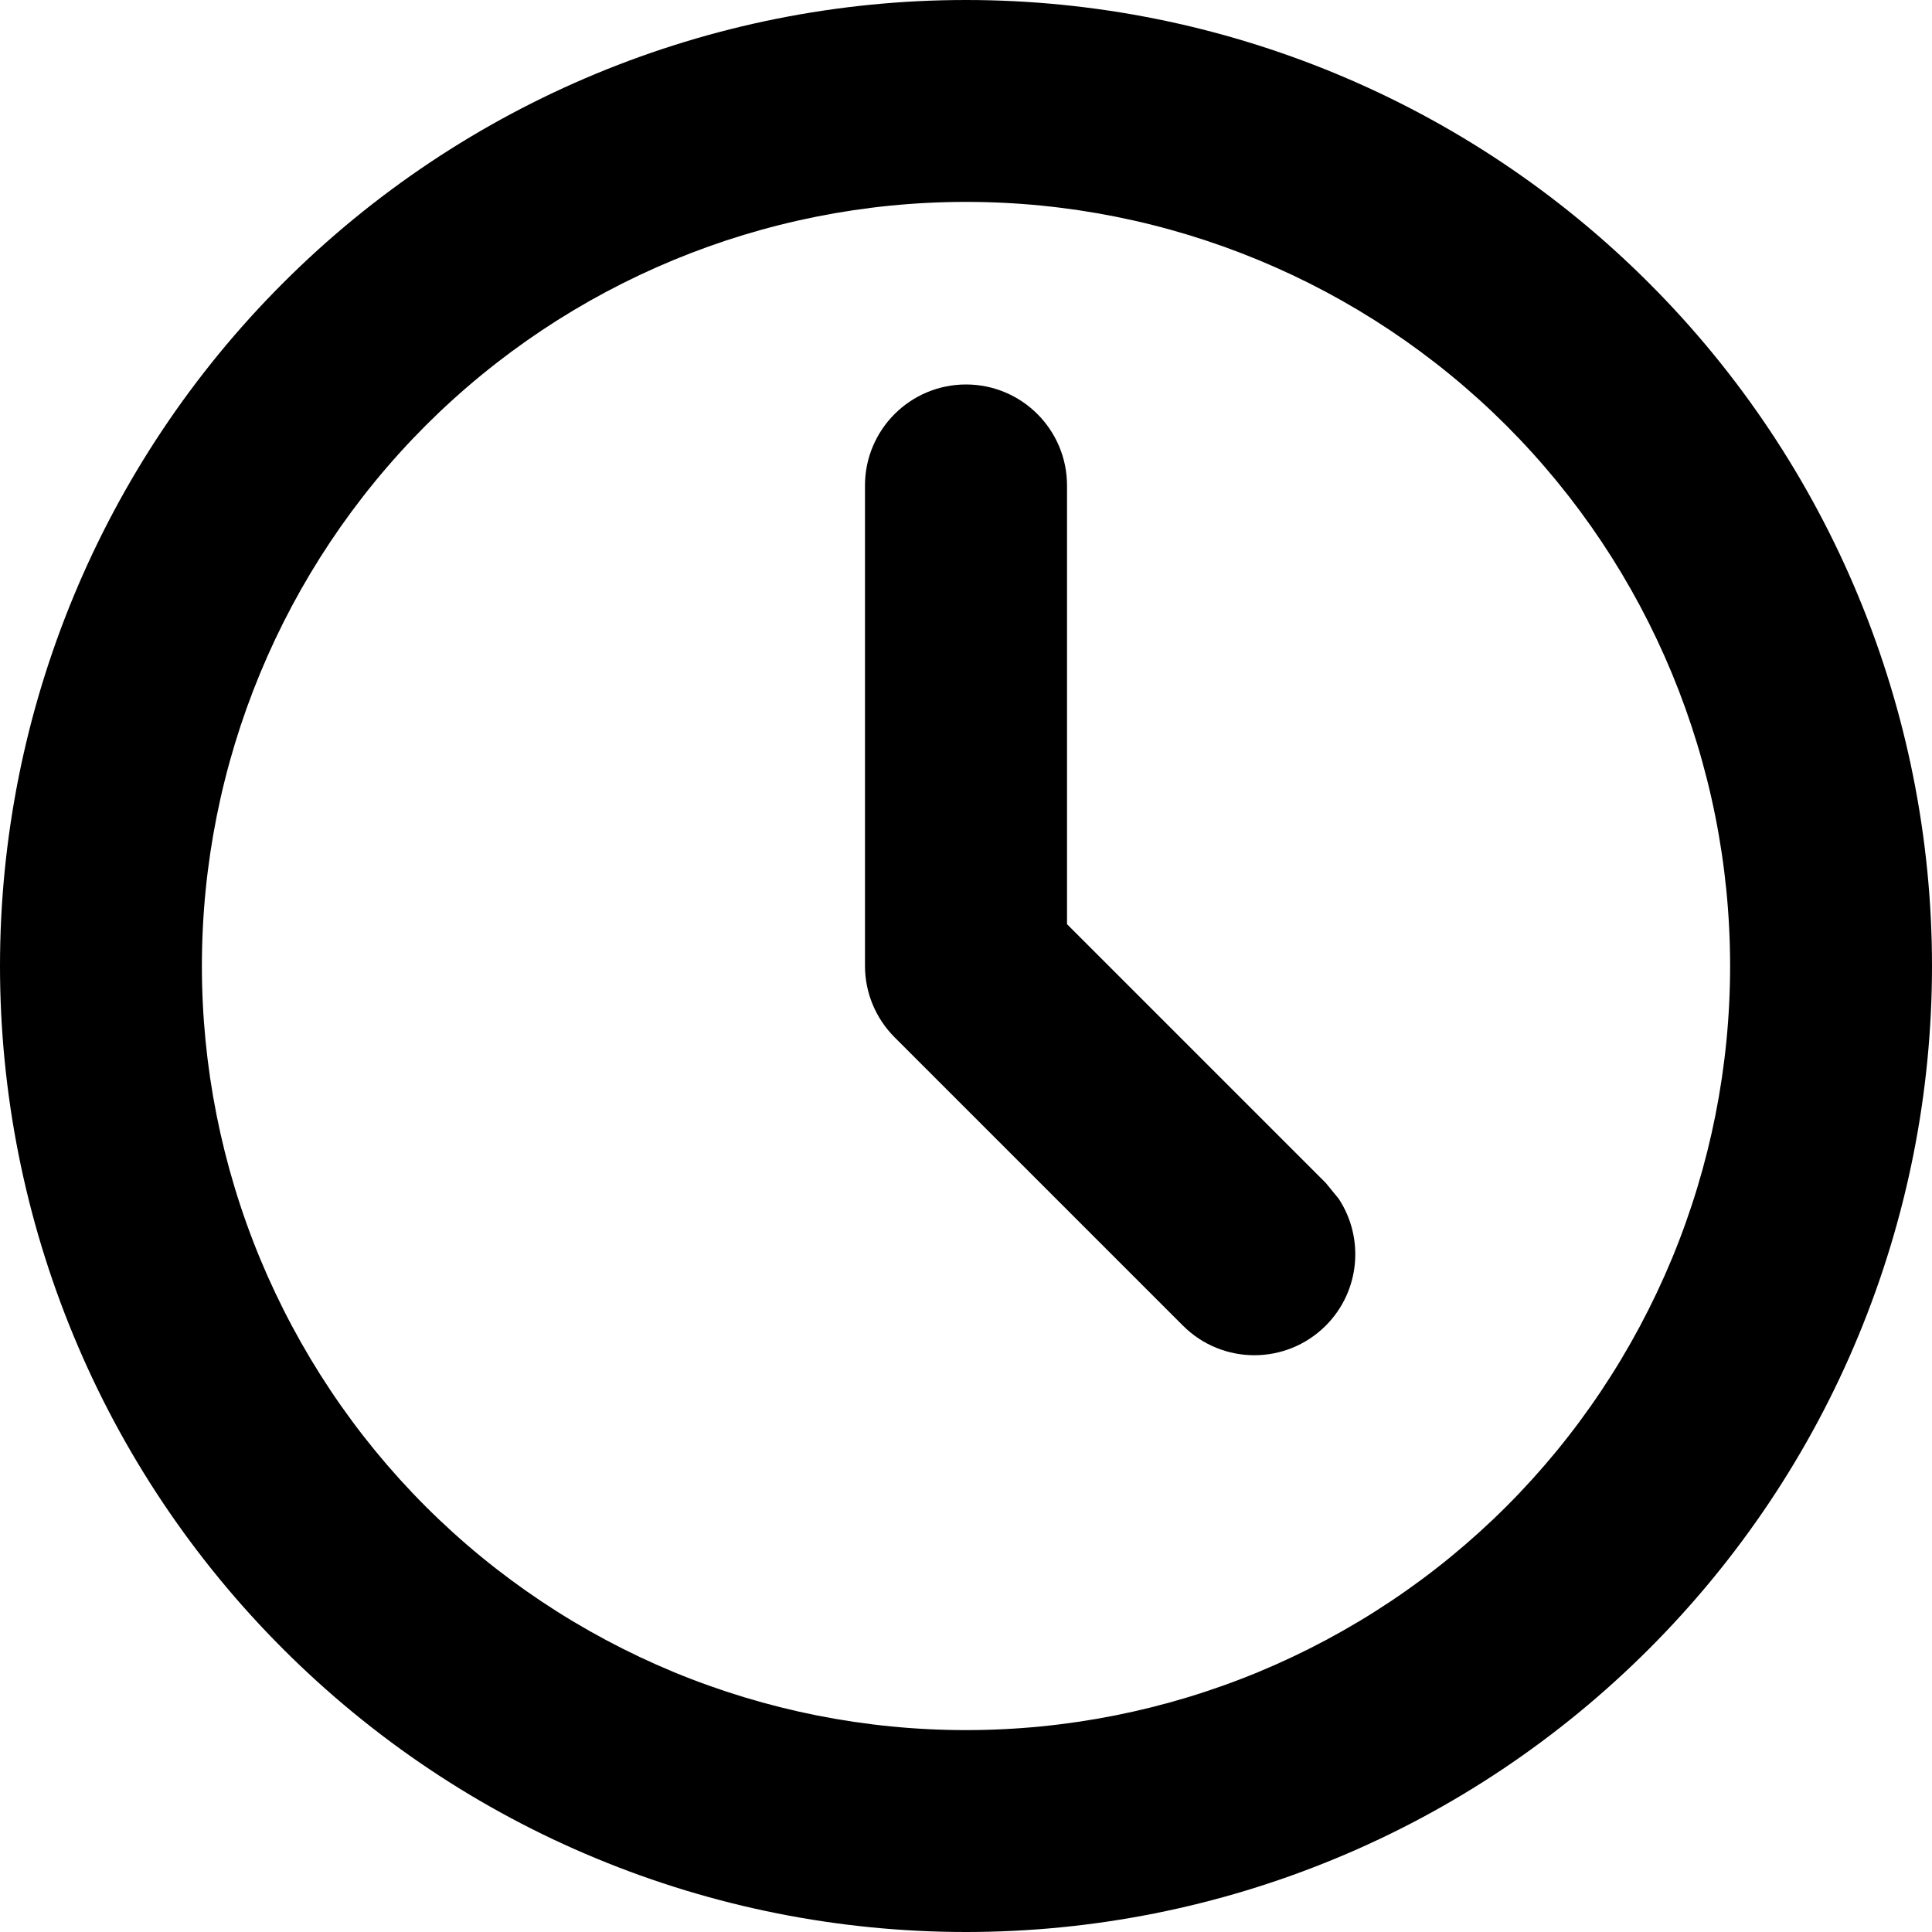
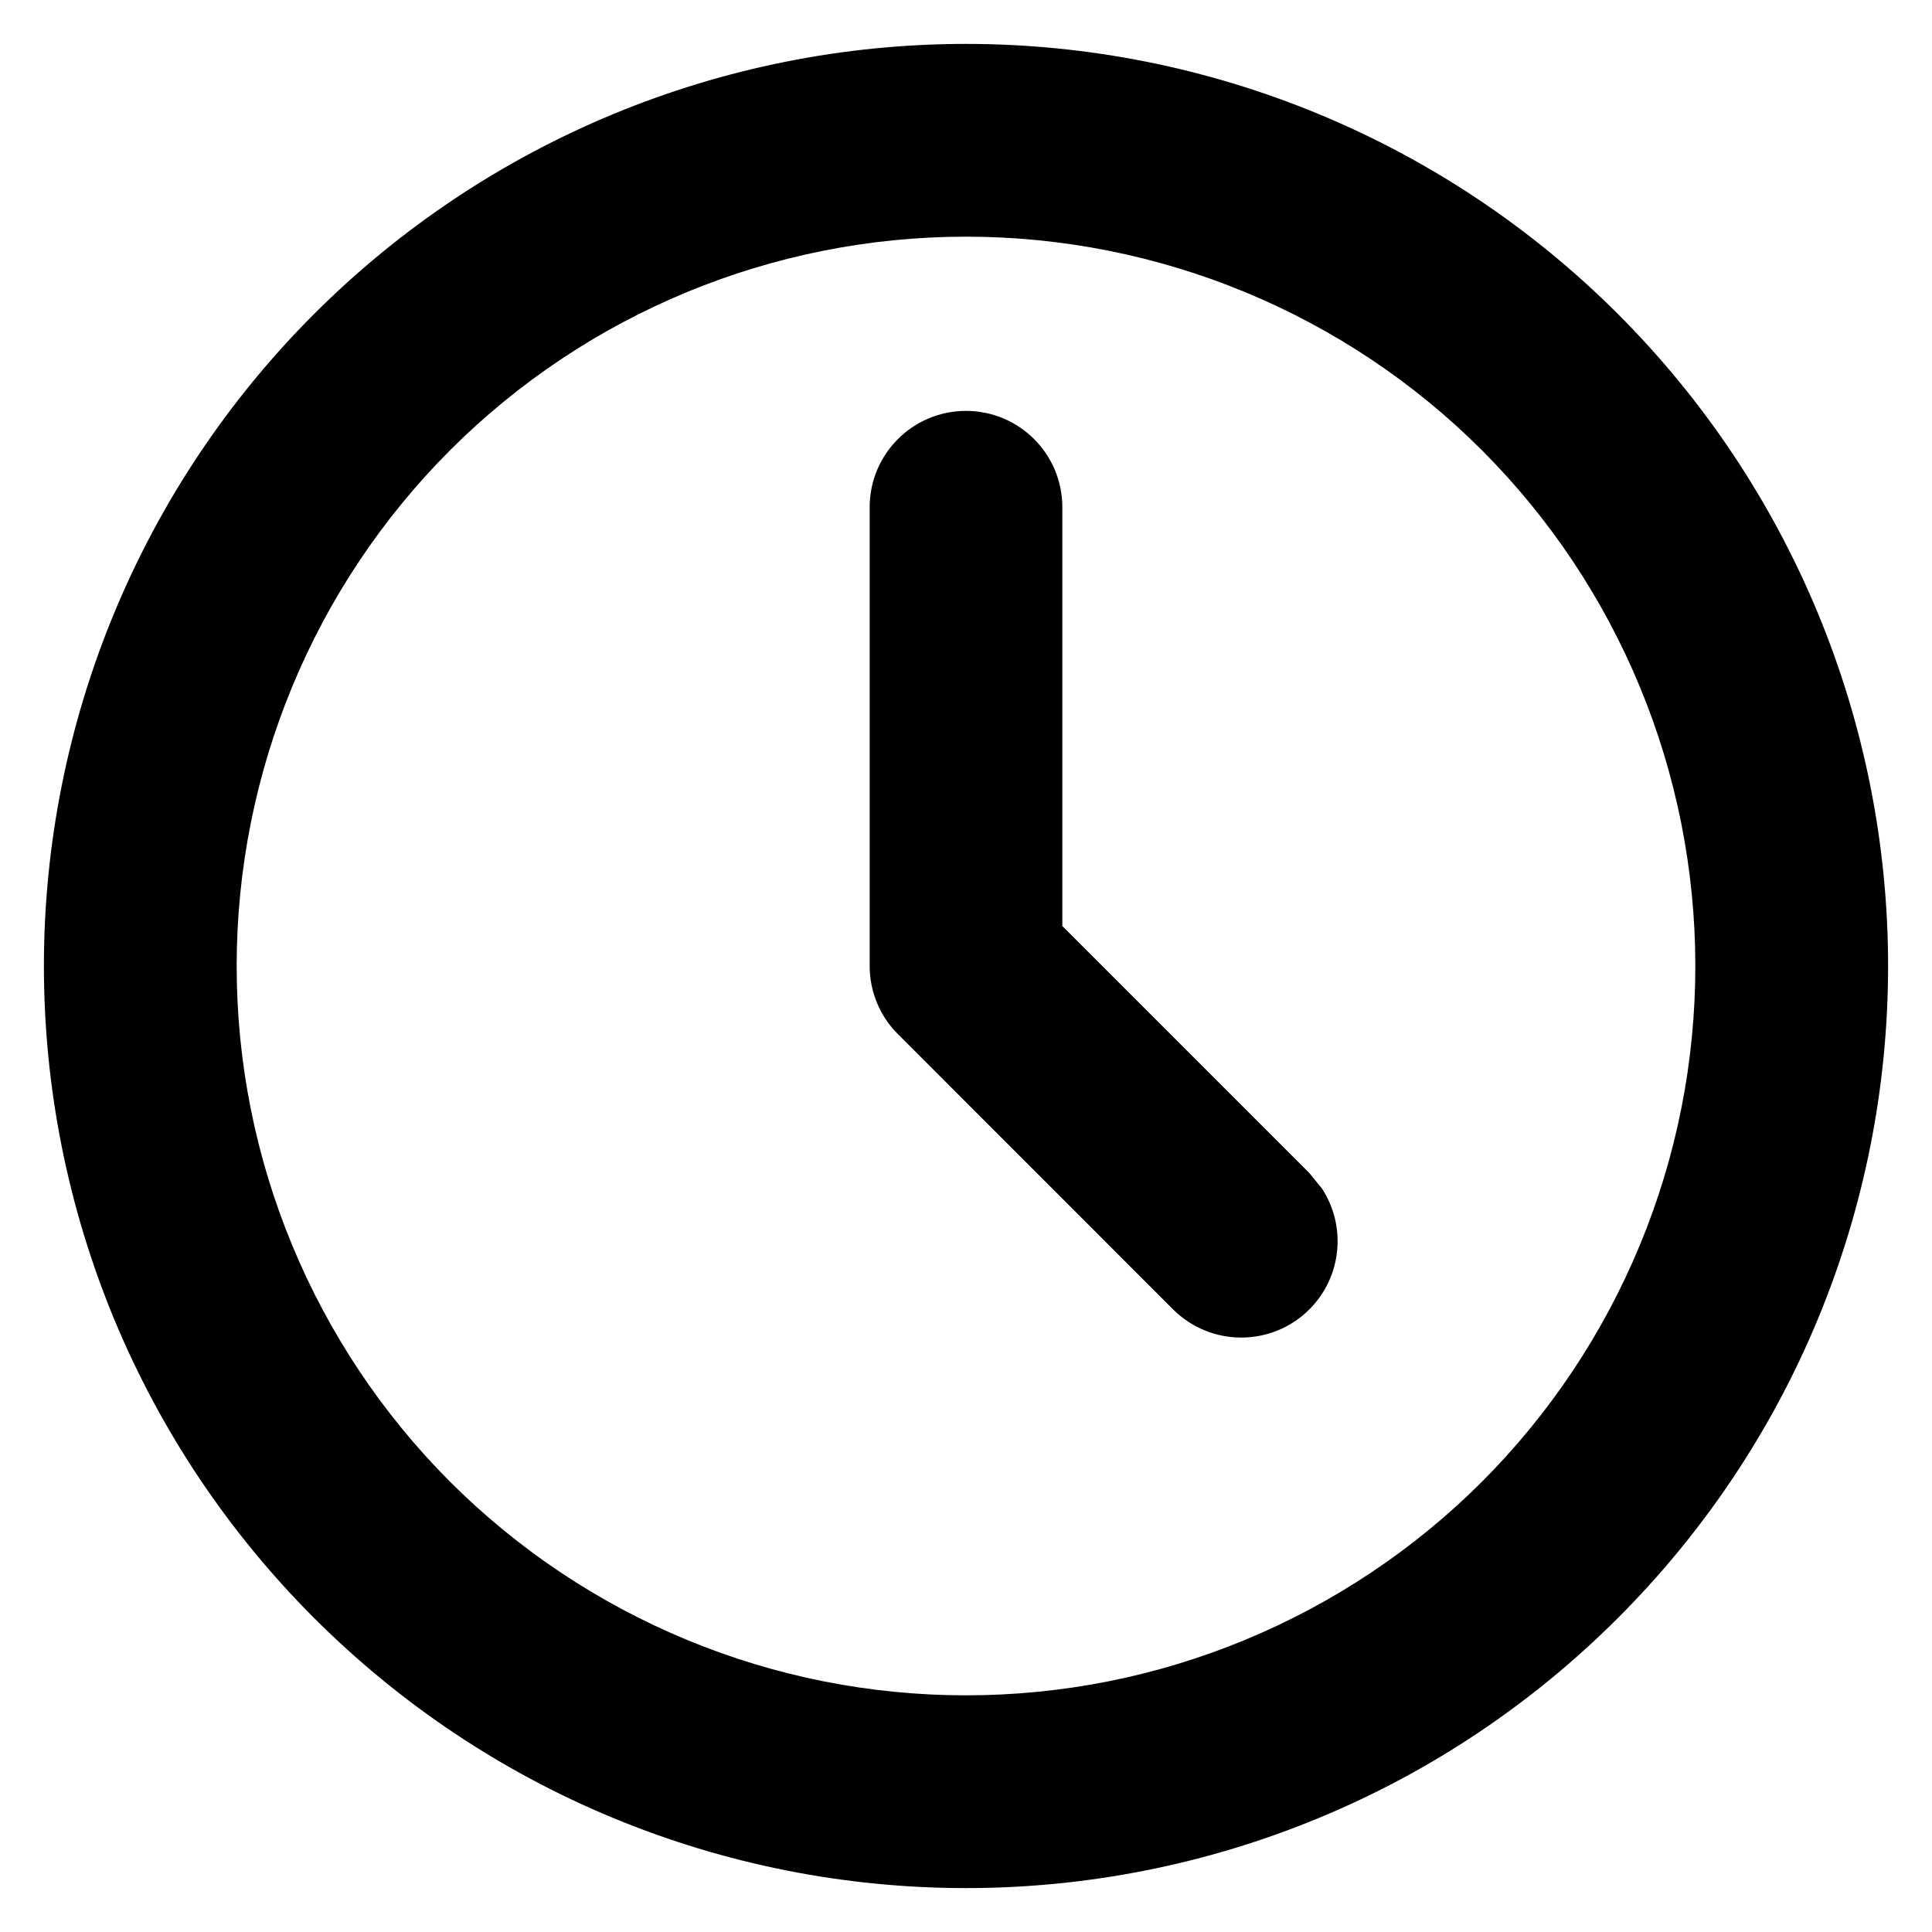
- <svg xmlns="http://www.w3.org/2000/svg" width="14" height="14" viewBox="0 0 14 14" fill="currentColor">
-   <path d="M12.537 7C12.537 5.531 11.954 4.123 10.916 3.084C9.877 2.046 8.469 1.463 7 1.463C5.531 1.463 4.123 2.046 3.084 3.084C2.046 4.123 1.463 5.531 1.463 7C1.463 7.727 1.606 8.447 1.884 9.119C2.163 9.791 2.57 10.402 3.084 10.916C3.598 11.43 4.209 11.837 4.881 12.116C5.553 12.394 6.273 12.537 7 12.537C7.727 12.537 8.447 12.394 9.119 12.116C9.791 11.837 10.402 11.43 10.916 10.916C11.43 10.402 11.837 9.791 12.116 9.119C12.394 8.447 12.537 7.727 12.537 7ZM14 7C14 7.919 13.819 8.83 13.467 9.679C13.116 10.528 12.599 11.299 11.949 11.949C11.299 12.599 10.528 13.116 9.679 13.467C8.83 13.819 7.919 14 7 14C6.081 14 5.17 13.819 4.321 13.467C3.472 13.116 2.701 12.599 2.051 11.949C1.401 11.299 0.884 10.528 0.533 9.679C0.181 8.83 -1.36975e-08 7.919 0 7C7.42503e-08 5.144 0.738 3.363 2.051 2.051C3.363 0.738 5.144 4.94733e-08 7 0C8.856 0 10.637 0.738 11.949 2.051C13.262 3.363 14 5.144 14 7Z" fill="black" />
-   <path d="M6.268 3.518C6.268 3.114 6.596 2.786 7 2.786C7.404 2.786 7.732 3.114 7.732 3.518V6.697L9.607 8.572L9.701 8.687C9.888 8.971 9.856 9.357 9.607 9.606C9.321 9.892 8.858 9.892 8.572 9.606L6.483 7.517C6.346 7.38 6.268 7.194 6.268 7V3.518Z" fill="black" />
+ <svg xmlns="http://www.w3.org/2000/svg" width="22" height="22" viewBox="0 0 22 22" fill="none">
+   <path d="M19.305 11C19.305 8.797 18.431 6.684 16.874 5.126C15.316 3.569 13.203 2.695 11 2.695C8.797 2.695 6.684 3.569 5.126 5.126C3.569 6.684 2.695 8.797 2.695 11C2.695 12.091 2.909 13.171 3.327 14.179C3.744 15.186 4.355 16.102 5.126 16.874C5.898 17.645 6.814 18.256 7.821 18.673C8.829 19.091 9.909 19.305 11 19.305C12.091 19.305 13.171 19.091 14.179 18.673C15.186 18.256 16.102 17.645 16.874 16.874C17.645 16.102 18.256 15.186 18.673 14.179C19.091 13.171 19.305 12.091 19.305 11ZM21.5 11C21.5 12.379 21.229 13.745 20.701 15.019C20.174 16.293 19.399 17.449 18.424 18.424C17.449 19.399 16.293 20.174 15.019 20.701C13.745 21.229 12.379 21.5 11 21.5C9.621 21.5 8.255 21.229 6.981 20.701C5.707 20.174 4.551 19.399 3.576 18.424C2.601 17.449 1.827 16.293 1.299 15.019C0.771 13.745 0.5 12.379 0.5 11C0.5 8.215 1.607 5.545 3.576 3.576C5.545 1.607 8.215 0.5 11 0.5C13.785 0.5 16.455 1.607 18.424 3.576C20.393 5.545 21.5 8.215 21.5 11Z" fill="currentColor" />
+   <path d="M9.903 5.776C9.903 5.17 10.394 4.679 11 4.679C11.606 4.679 12.097 5.17 12.097 5.776V10.545L14.91 13.358L15.051 13.531C15.332 13.956 15.285 14.535 14.91 14.91C14.482 15.338 13.787 15.338 13.358 14.91L10.224 11.775C10.018 11.57 9.903 11.29 9.903 10.999V5.776Z" fill="currentColor" />
</svg>
